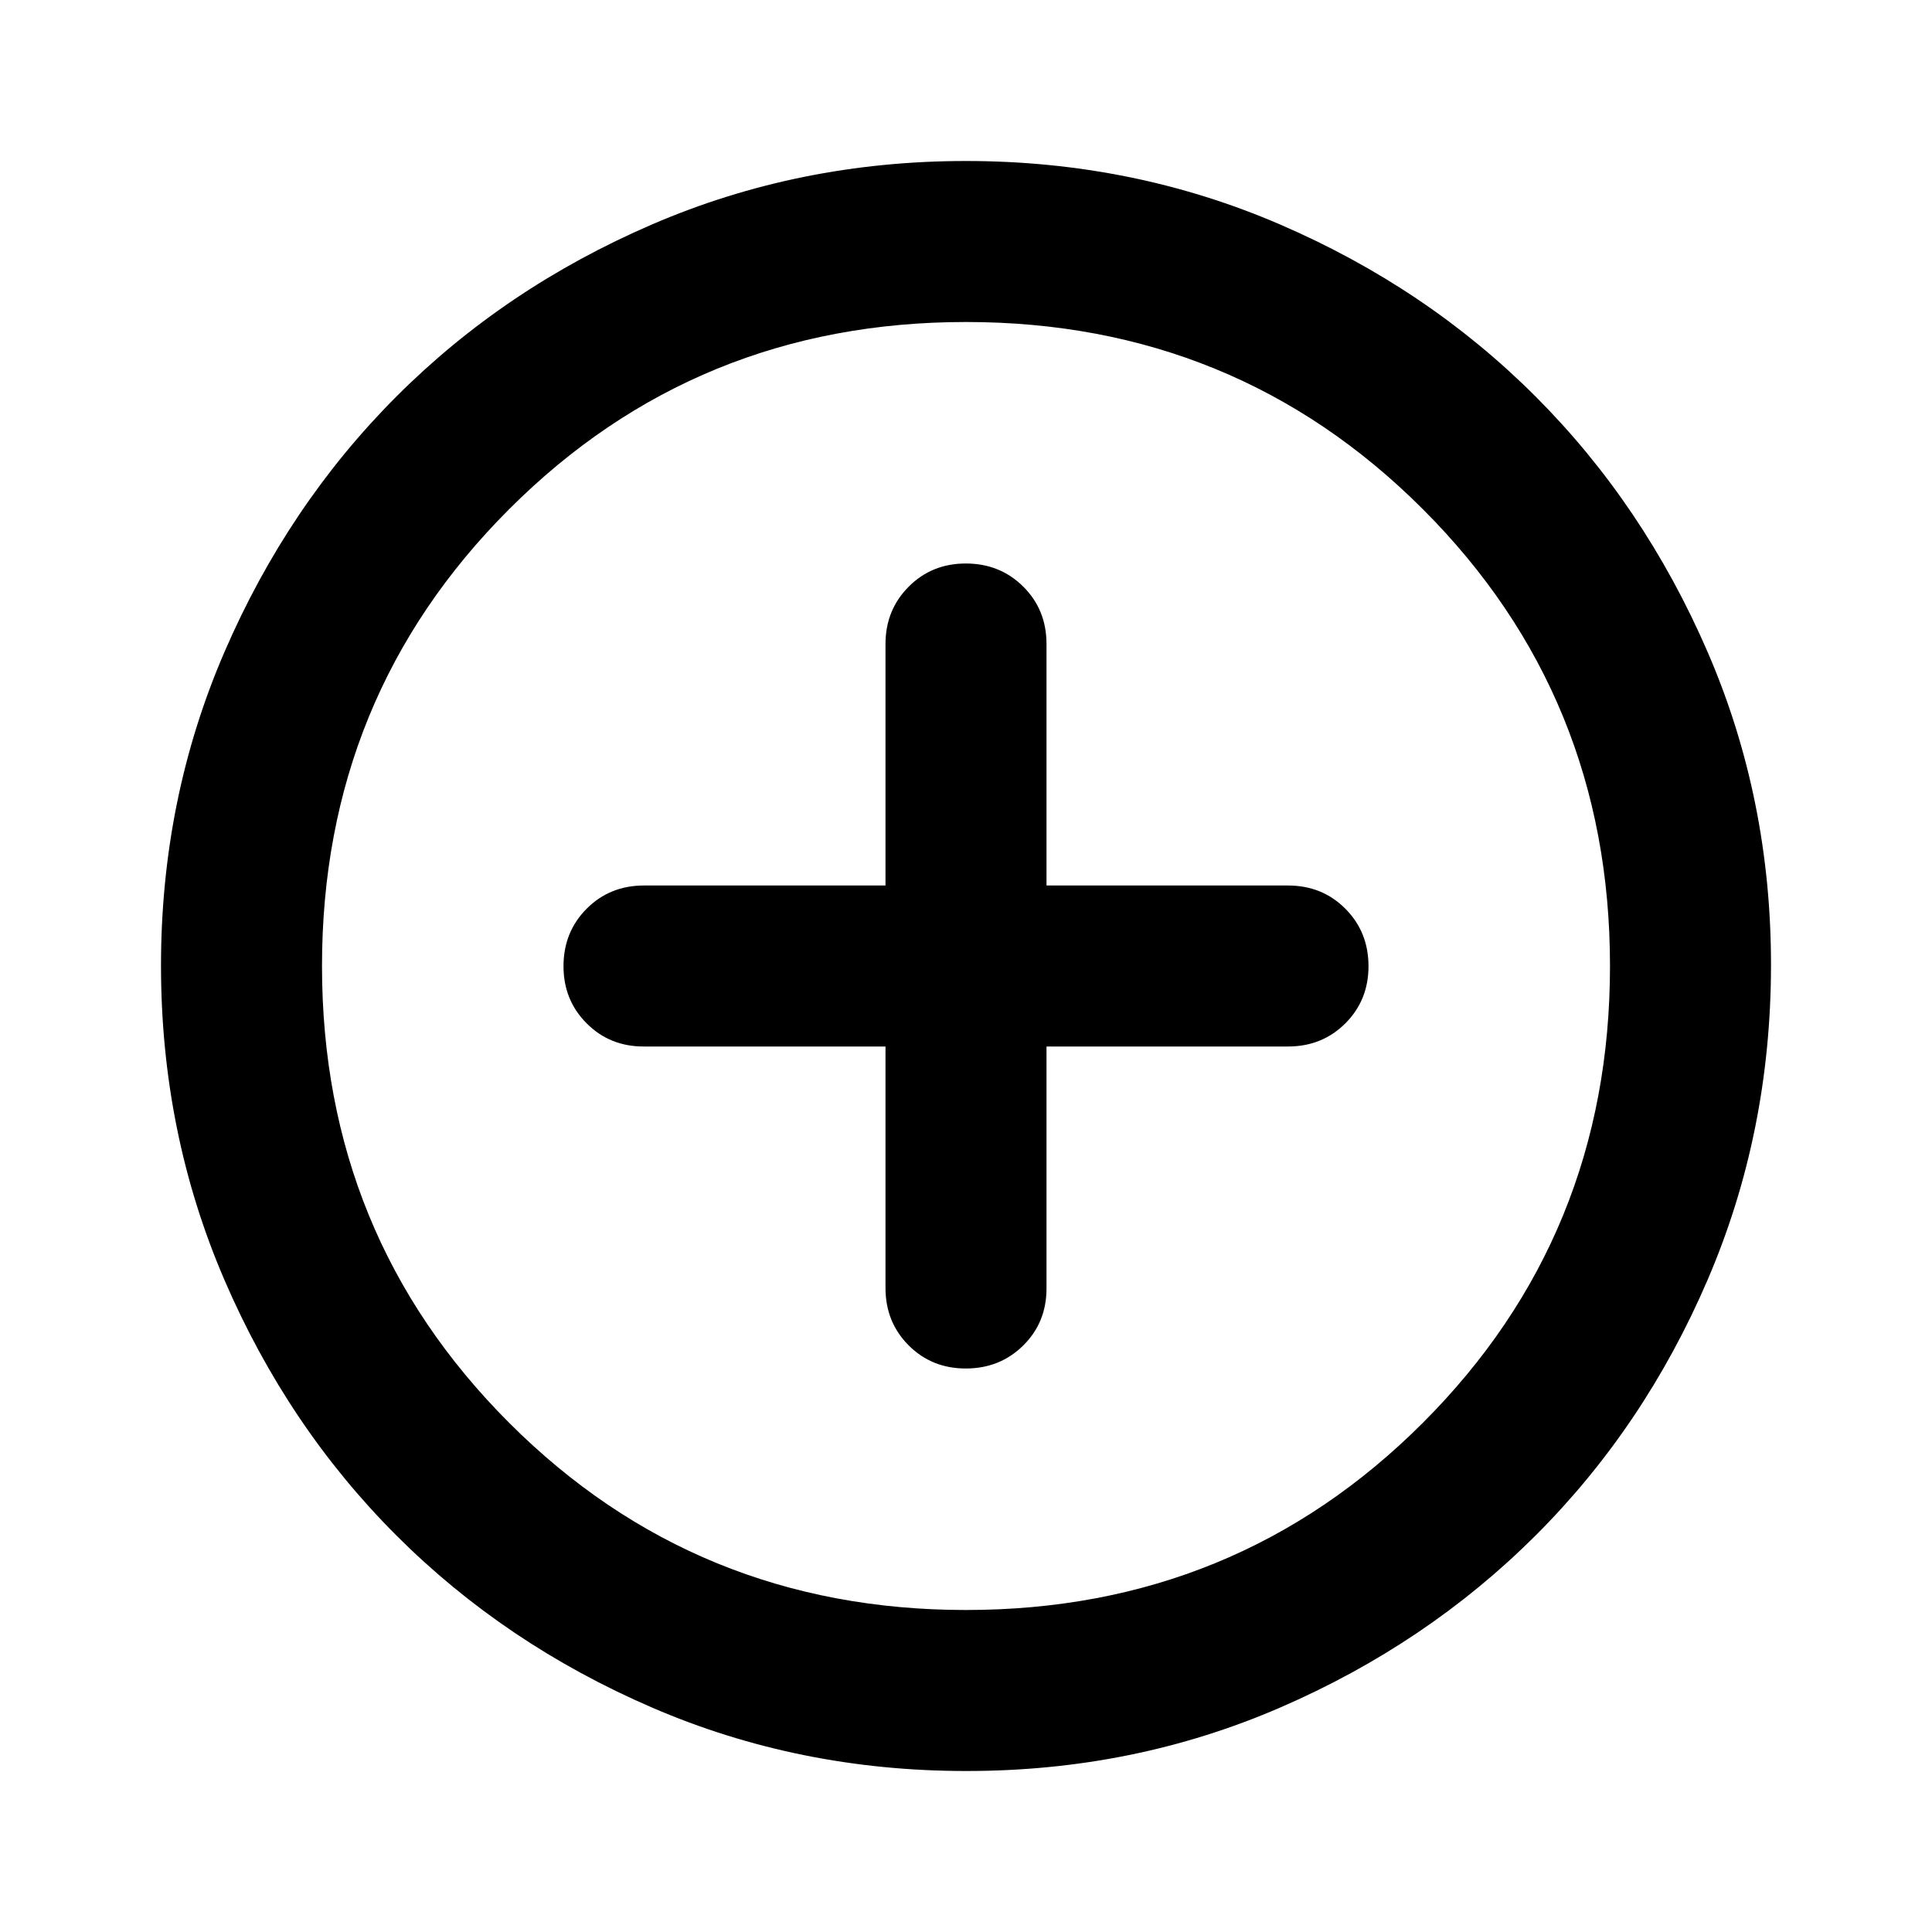
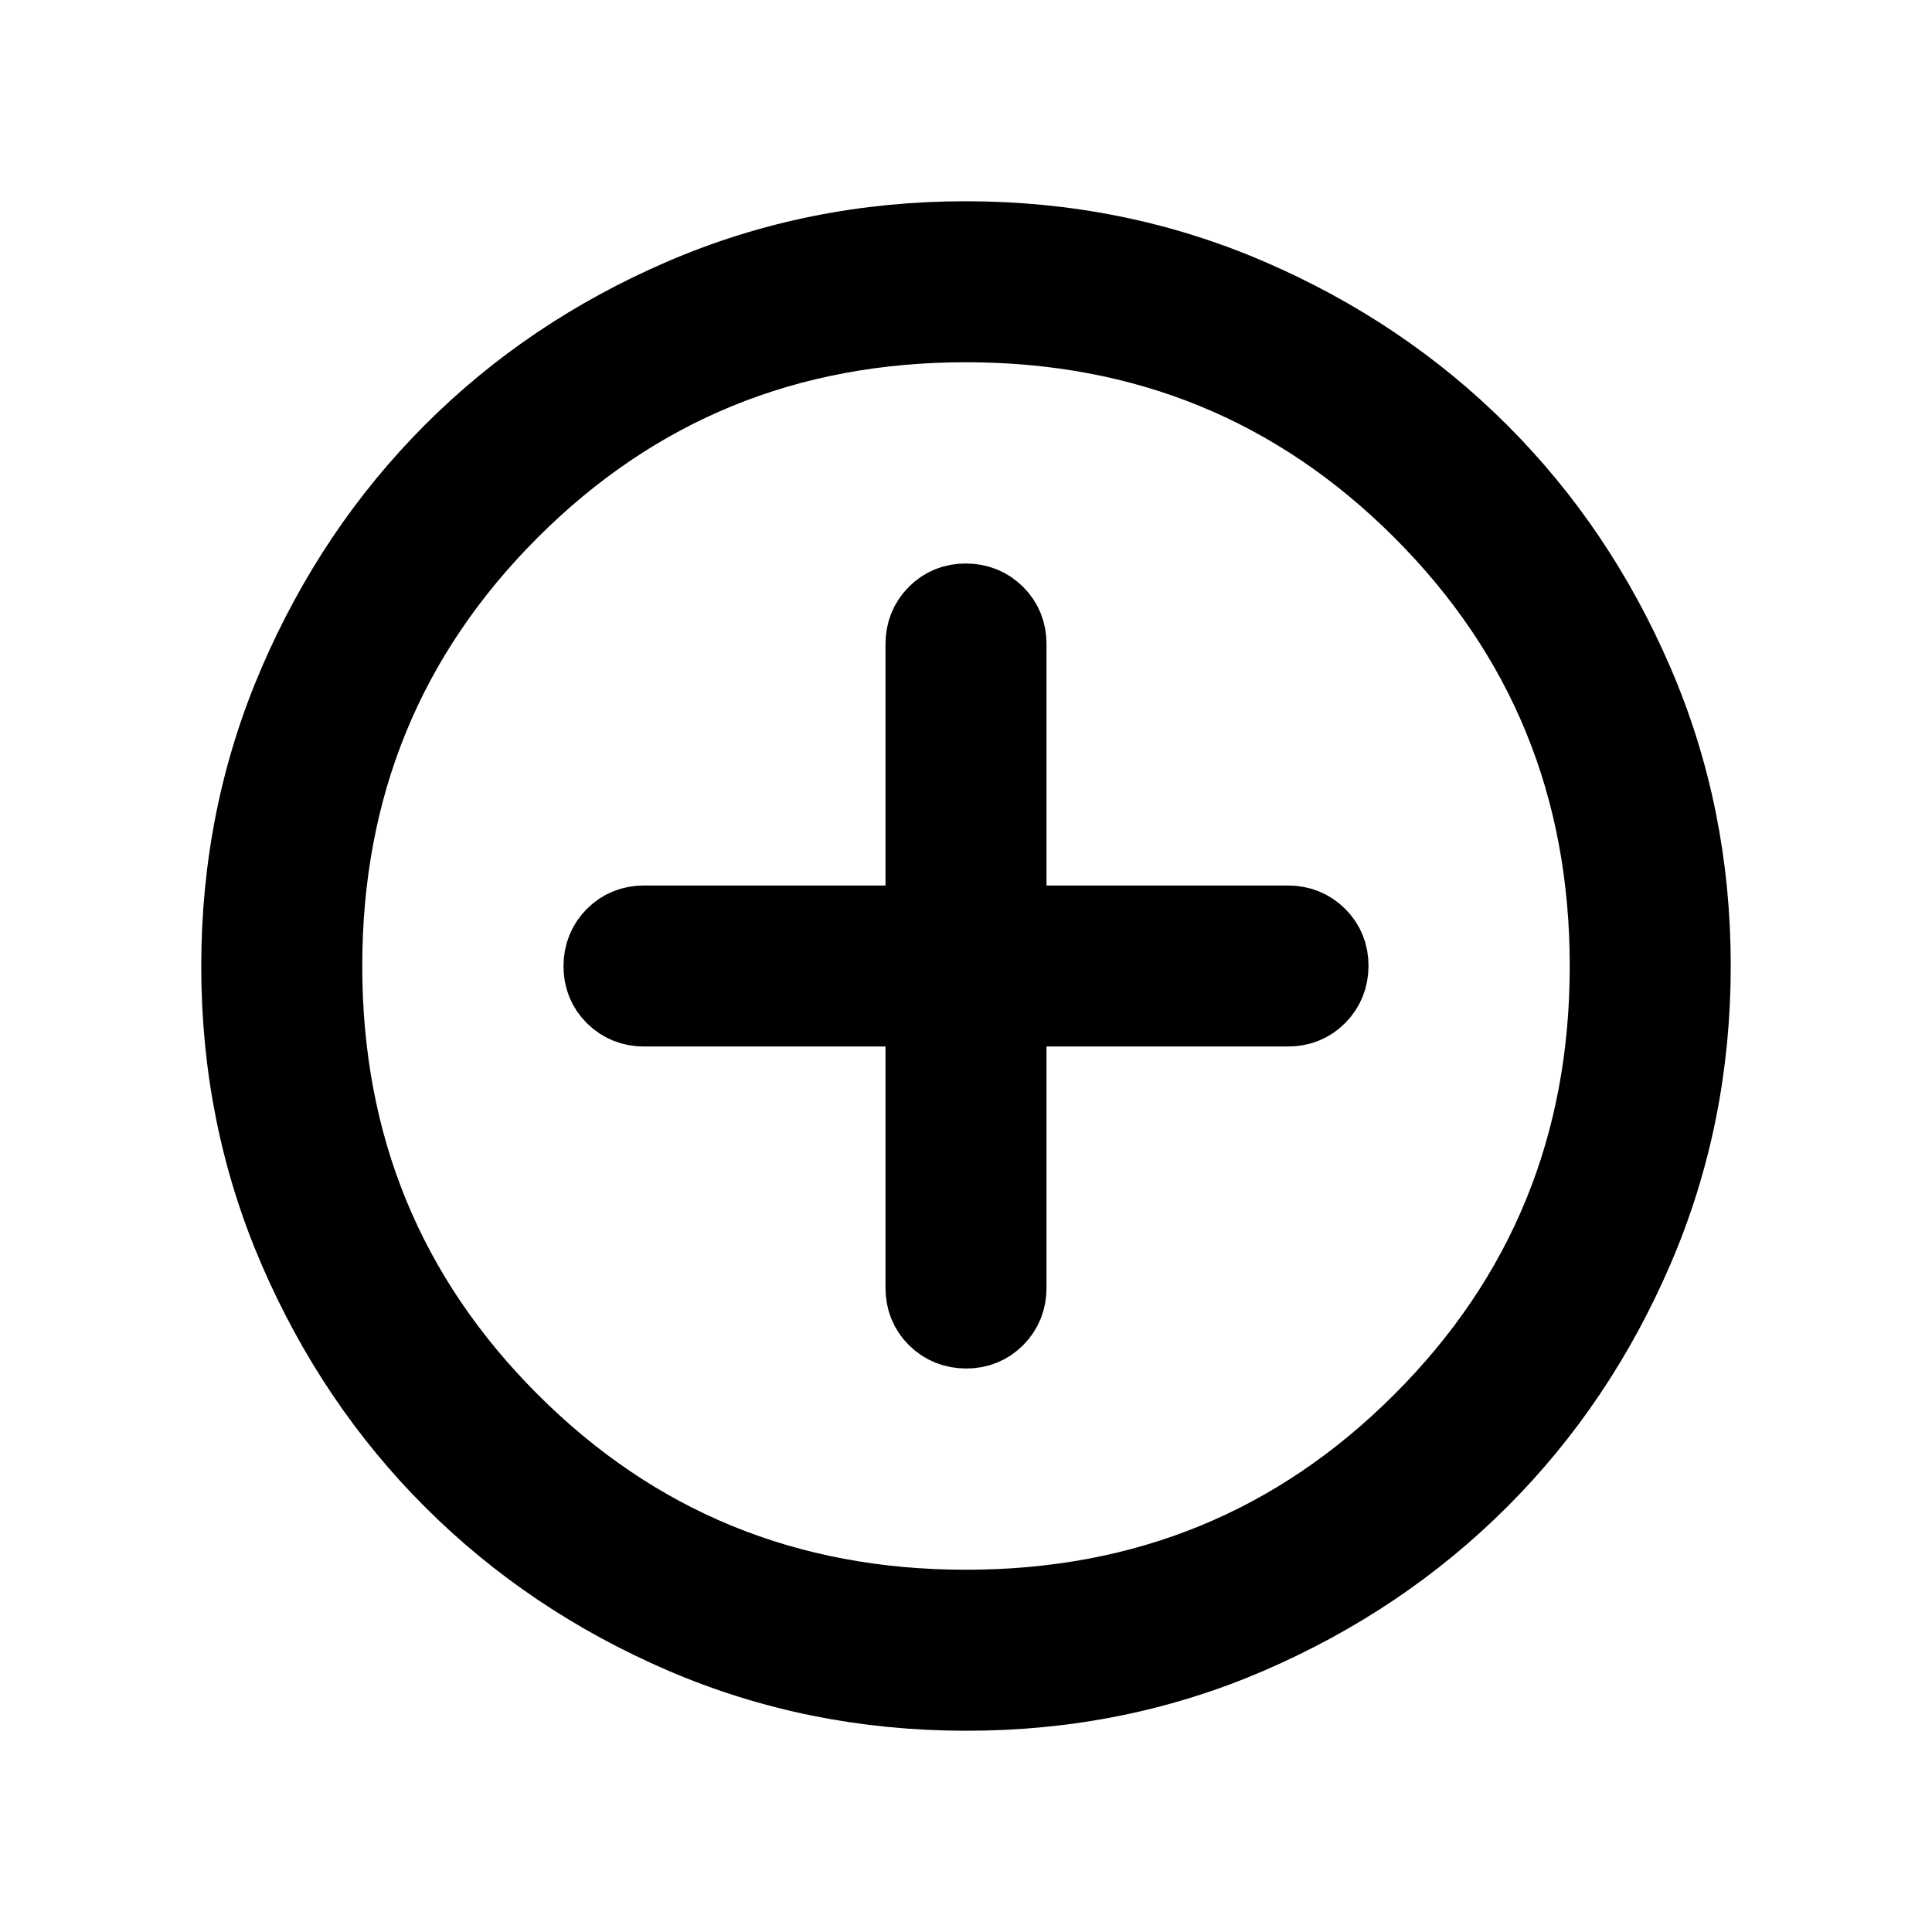
<svg xmlns="http://www.w3.org/2000/svg" viewBox="0 0 24 24">
-   <path fill="currentColor" d="M11 13v3q0 .425.288.713T12 17t.713-.288T13 16v-3h3q.425 0 .713-.288T17 12t-.288-.712T16 11h-3V8q0-.425-.288-.712T12 7t-.712.288T11 8v3H8q-.425 0-.712.288T7 12t.288.713T8 13zm1 9q-2.075 0-3.9-.788t-3.175-2.137T2.788 15.9T2 12t.788-3.9t2.137-3.175T8.1 2.788T12 2t3.9.788t3.175 2.137T21.213 8.1T22 12t-.788 3.9t-2.137 3.175t-3.175 2.138T12 22m0-2q3.35 0 5.675-2.325T20 12t-2.325-5.675T12 4T6.325 6.325T4 12t2.325 5.675T12 20m0-8" />
+   <path fill="currentColor" stroke="currentColor" d="M11.5 12.5V16q0 .213.144.356t.357.144t.356-.144T12.5 16v-3.5H16q.213 0 .356-.144t.144-.357t-.144-.356T16 11.5h-3.5V8q0-.213-.144-.356t-.357-.144t-.356.144T11.5 8v3.5H8q-.213 0-.356.144t-.144.357t.144.356T8 12.5zm.503 8.5q-1.867 0-3.51-.708q-1.643-.709-2.859-1.924t-1.925-2.856T3 12.003t.709-3.51Q4.417 6.85 5.63 5.634t2.857-1.925T11.997 3t3.51.709q1.643.708 2.859 1.922t1.925 2.857t.709 3.509t-.708 3.51t-1.924 2.859t-2.856 1.925t-3.509.709M12 20q3.35 0 5.675-2.325T20 12t-2.325-5.675T12 4T6.325 6.325T4 12t2.325 5.675T12 20m0-8" />
</svg>
